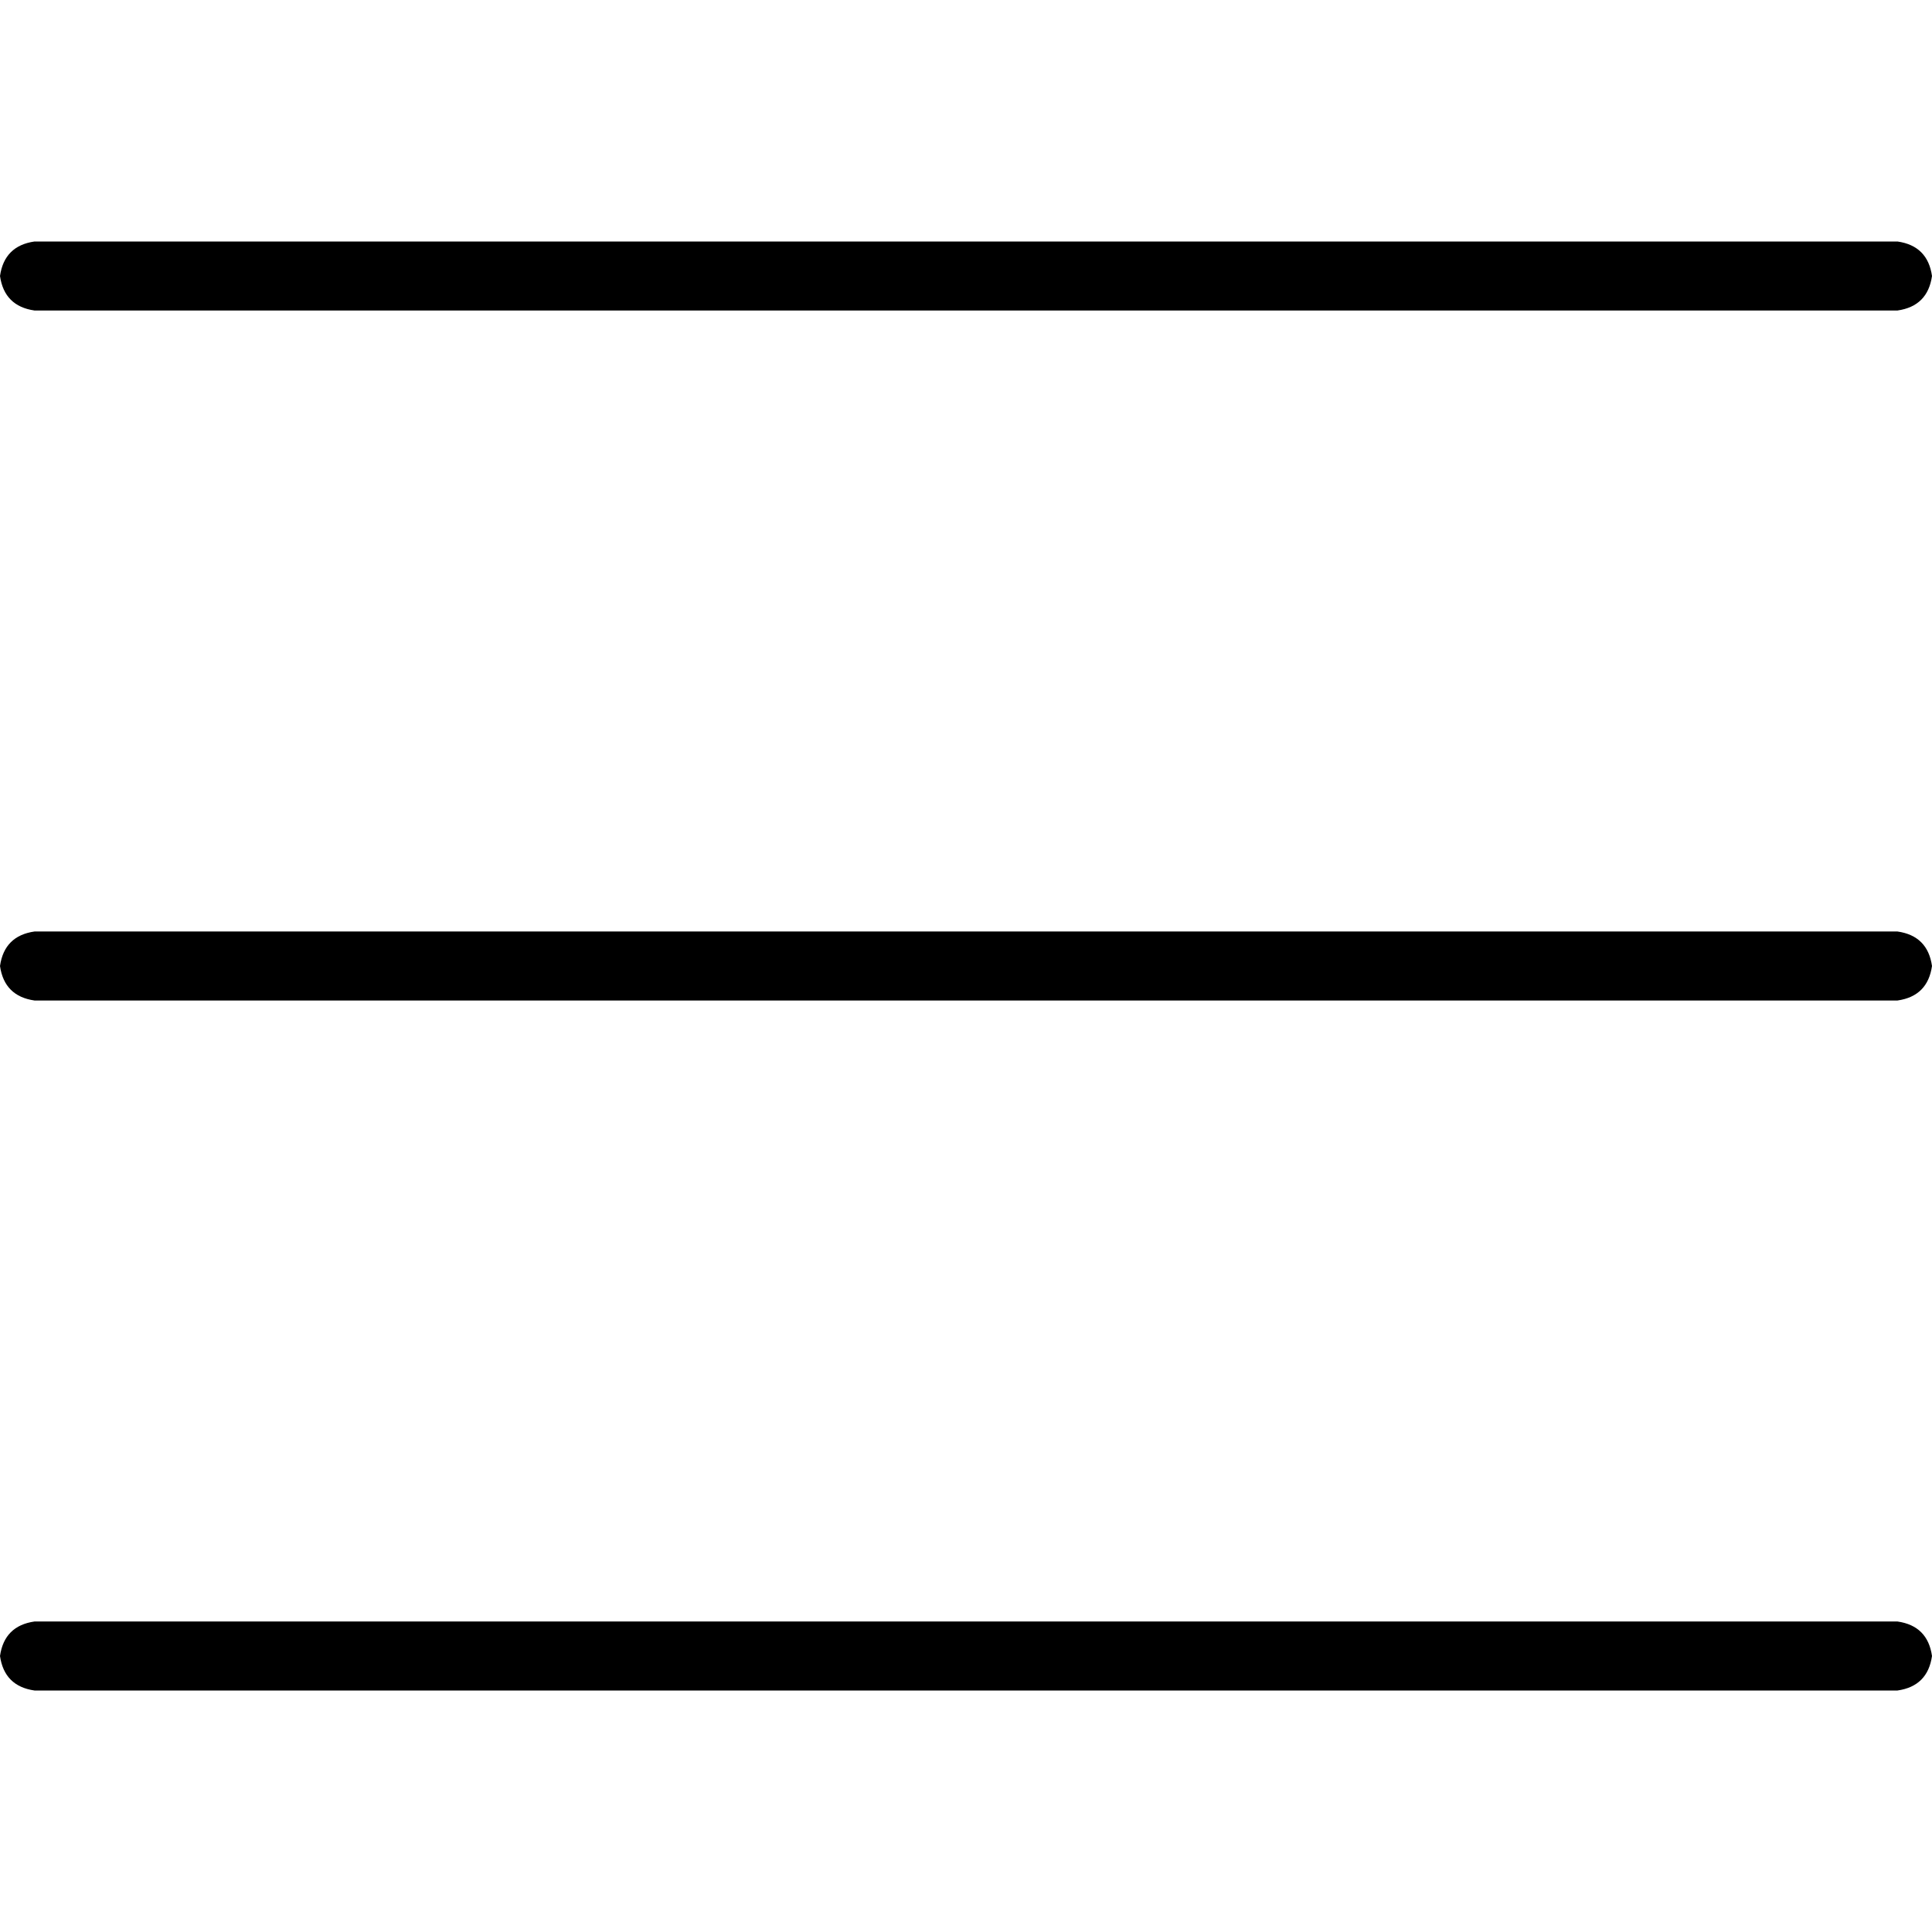
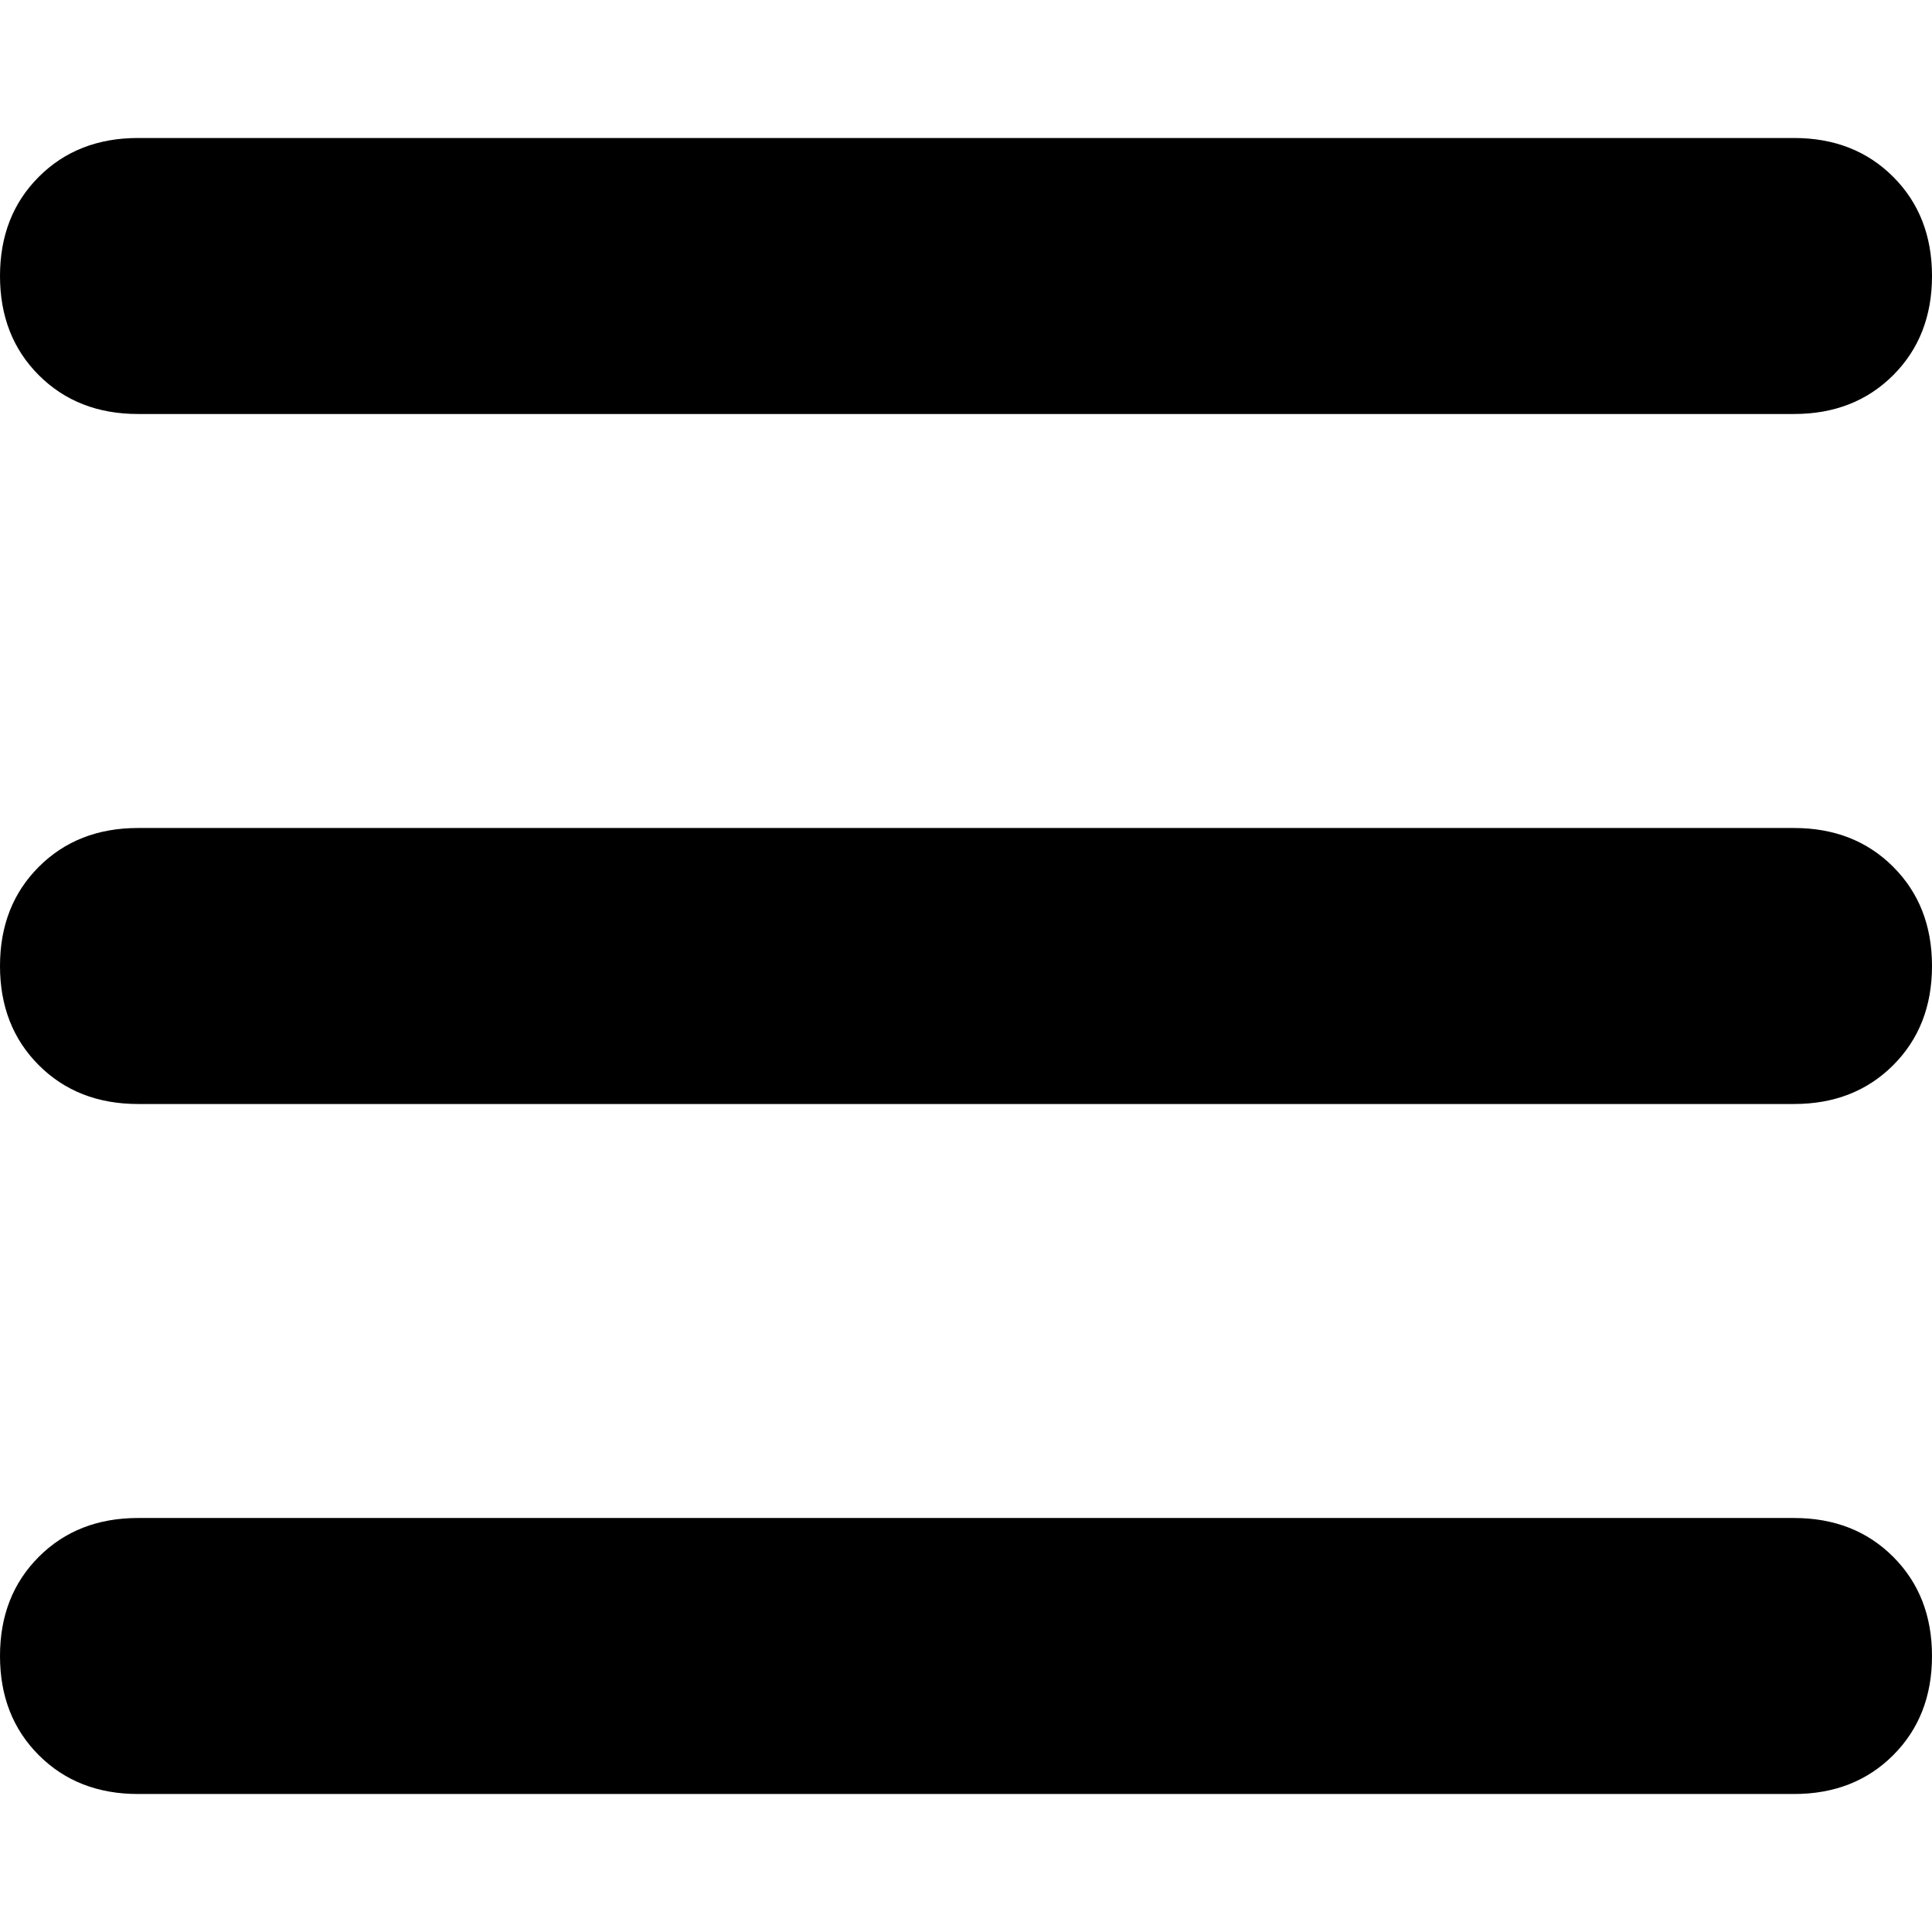
<svg xmlns="http://www.w3.org/2000/svg" height="1em" fill="currentColor" viewBox="0 0 512 512">
-   <path d="M 0 73.143 Q 1.143 65.143 9.143 64 L 502.857 64 L 502.857 64 Q 510.857 65.143 512 73.143 Q 510.857 81.143 502.857 82.286 L 9.143 82.286 L 9.143 82.286 Q 1.143 81.143 0 73.143 L 0 73.143 Z M 0 256 Q 1.143 248 9.143 246.857 L 502.857 246.857 L 502.857 246.857 Q 510.857 248 512 256 Q 510.857 264 502.857 265.143 L 9.143 265.143 L 9.143 265.143 Q 1.143 264 0 256 L 0 256 Z M 512 438.857 Q 510.857 446.857 502.857 448 L 9.143 448 L 9.143 448 Q 1.143 446.857 0 438.857 Q 1.143 430.857 9.143 429.714 L 502.857 429.714 L 502.857 429.714 Q 510.857 430.857 512 438.857 L 512 438.857 Z" />
+   <path d="M 0 73.143 Q 0 57.143 10.286 46.857 L 10.286 46.857 L 10.286 46.857 Q 20.571 36.571 36.571 36.571 L 475.429 36.571 L 475.429 36.571 Q 491.429 36.571 501.714 46.857 Q 512 57.143 512 73.143 Q 512 89.143 501.714 99.429 Q 491.429 109.714 475.429 109.714 L 36.571 109.714 L 36.571 109.714 Q 20.571 109.714 10.286 99.429 Q 0 89.143 0 73.143 L 0 73.143 Z M 0 256 Q 0 240 10.286 229.714 L 10.286 229.714 L 10.286 229.714 Q 20.571 219.429 36.571 219.429 L 475.429 219.429 L 475.429 219.429 Q 491.429 219.429 501.714 229.714 Q 512 240 512 256 Q 512 272 501.714 282.286 Q 491.429 292.571 475.429 292.571 L 36.571 292.571 L 36.571 292.571 Q 20.571 292.571 10.286 282.286 Q 0 272 0 256 L 0 256 Z M 512 438.857 Q 512 454.857 501.714 465.143 L 501.714 465.143 L 501.714 465.143 Q 491.429 475.429 475.429 475.429 L 36.571 475.429 L 36.571 475.429 Q 20.571 475.429 10.286 465.143 Q 0 454.857 0 438.857 Q 0 422.857 10.286 412.571 Q 20.571 402.286 36.571 402.286 L 475.429 402.286 L 475.429 402.286 Q 491.429 402.286 501.714 412.571 Q 512 422.857 512 438.857 L 512 438.857 Z" />
</svg>
